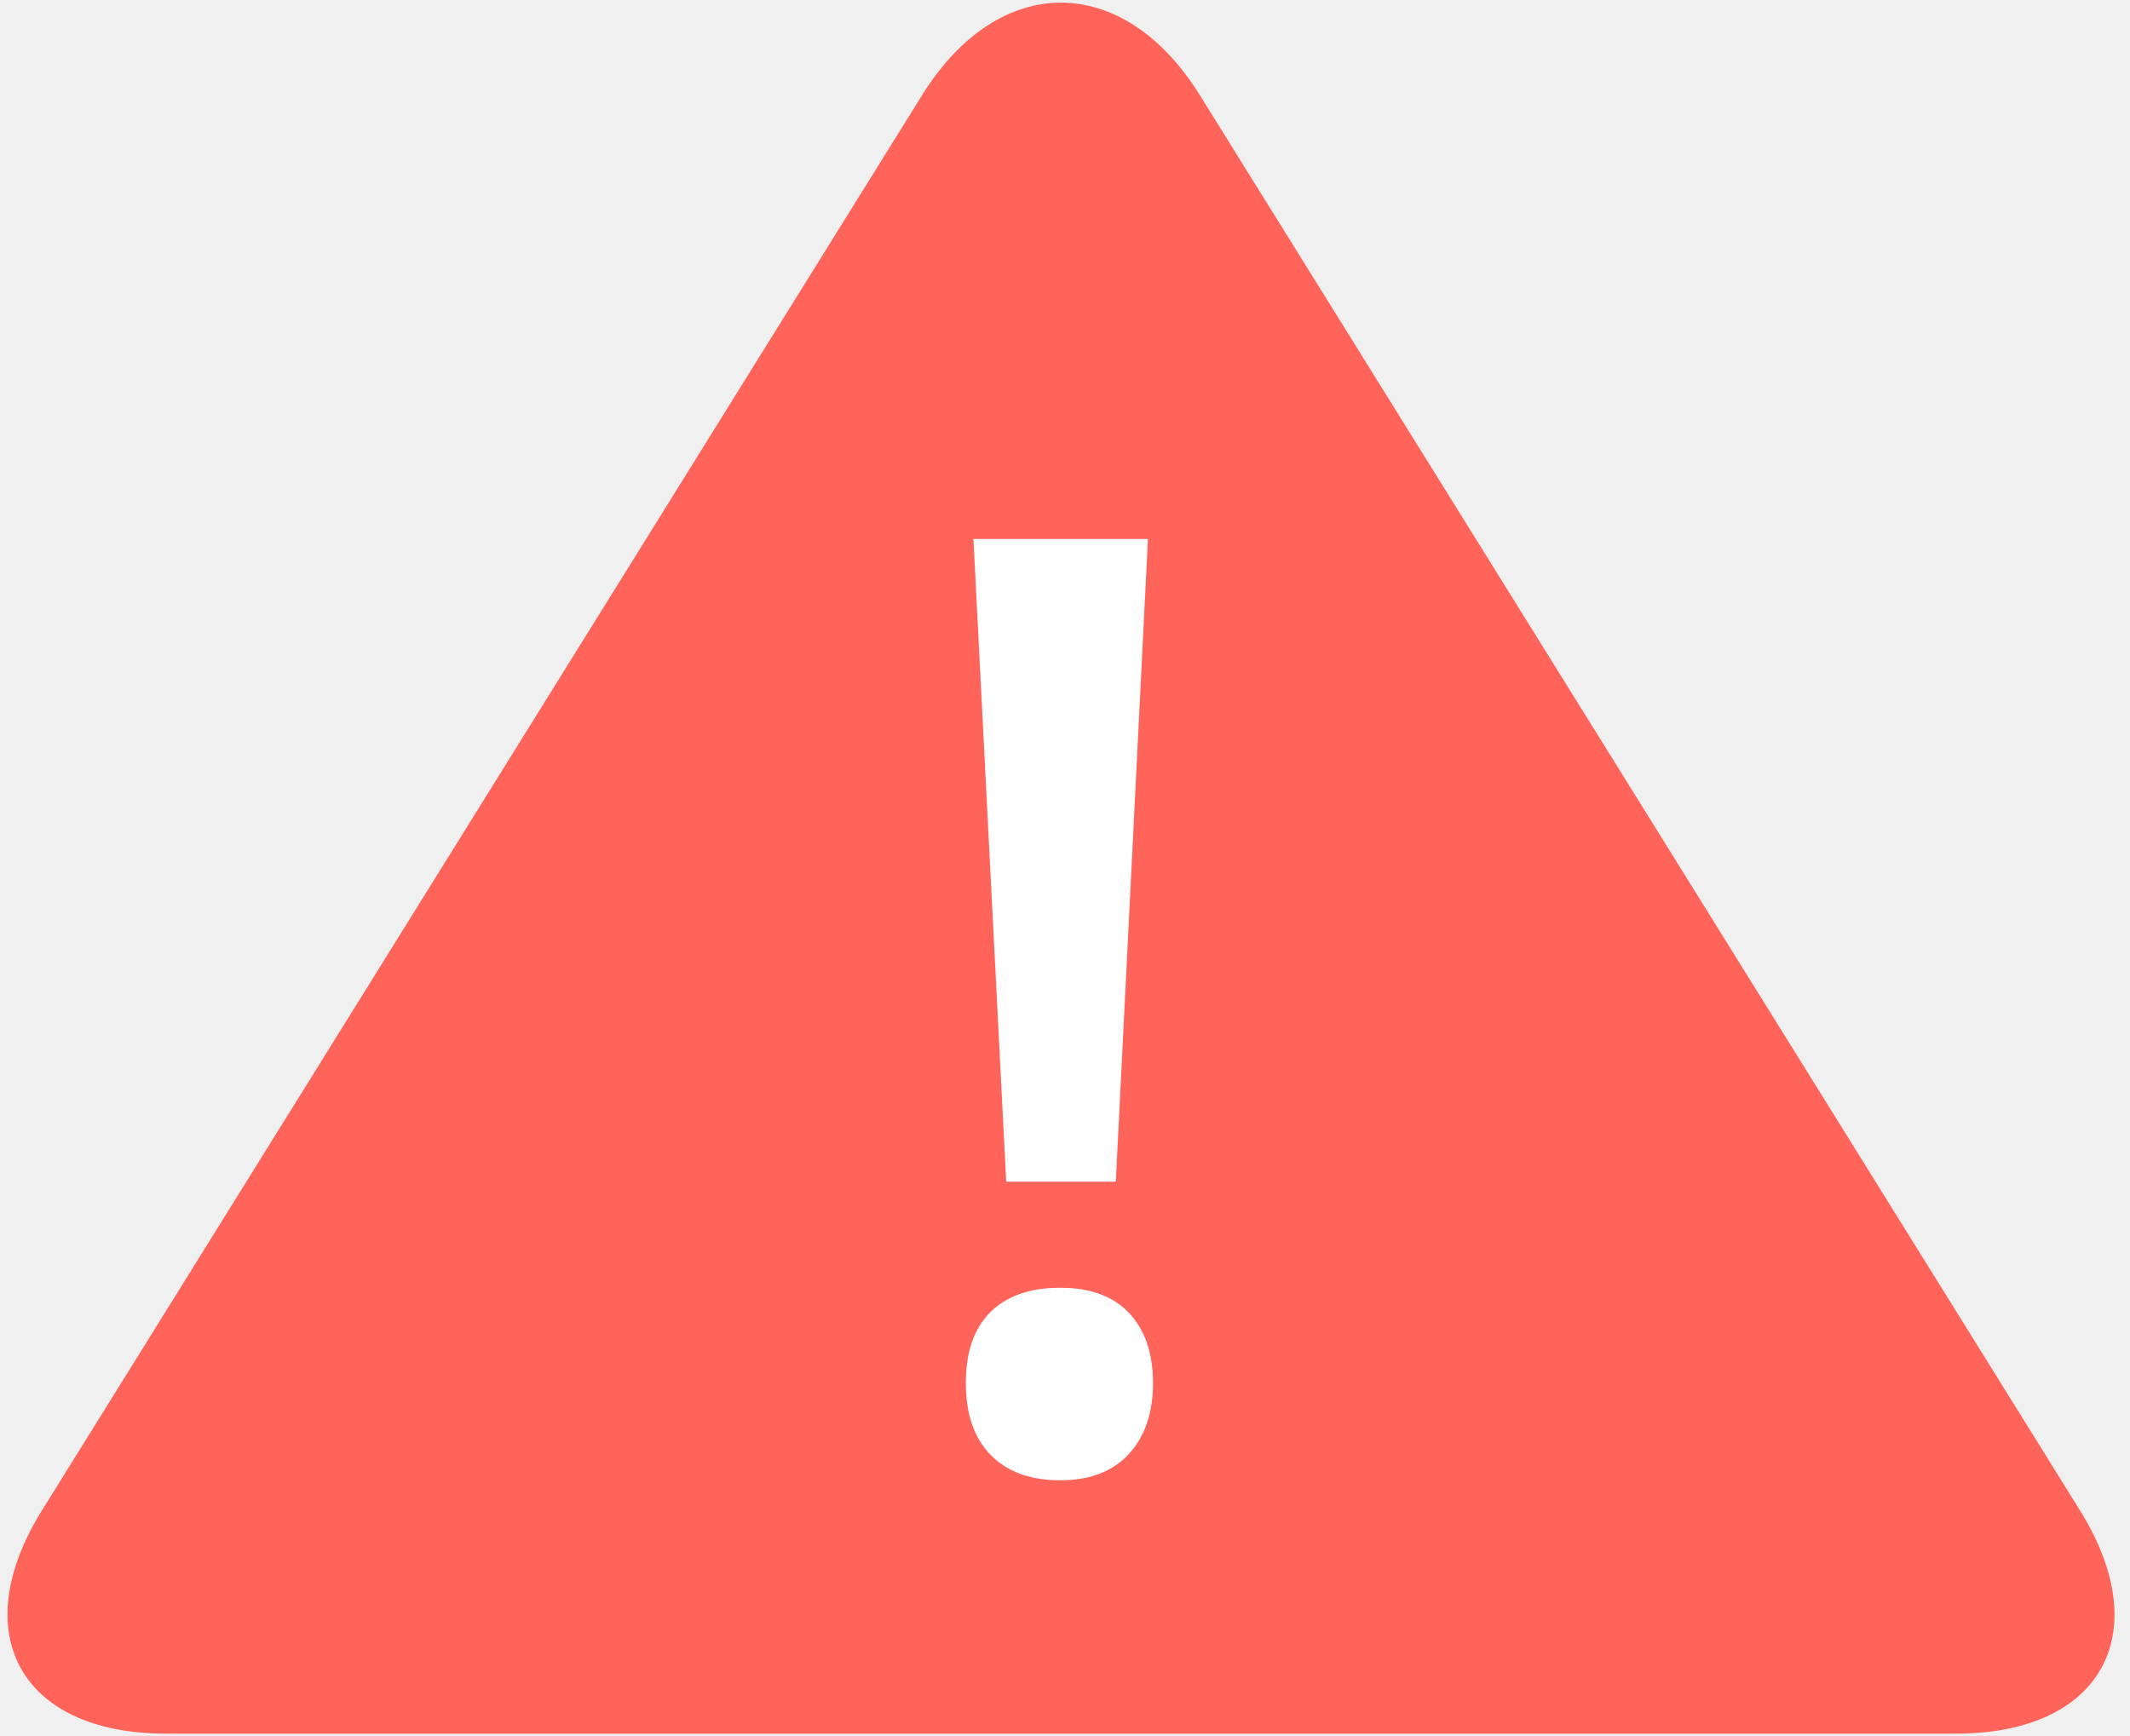
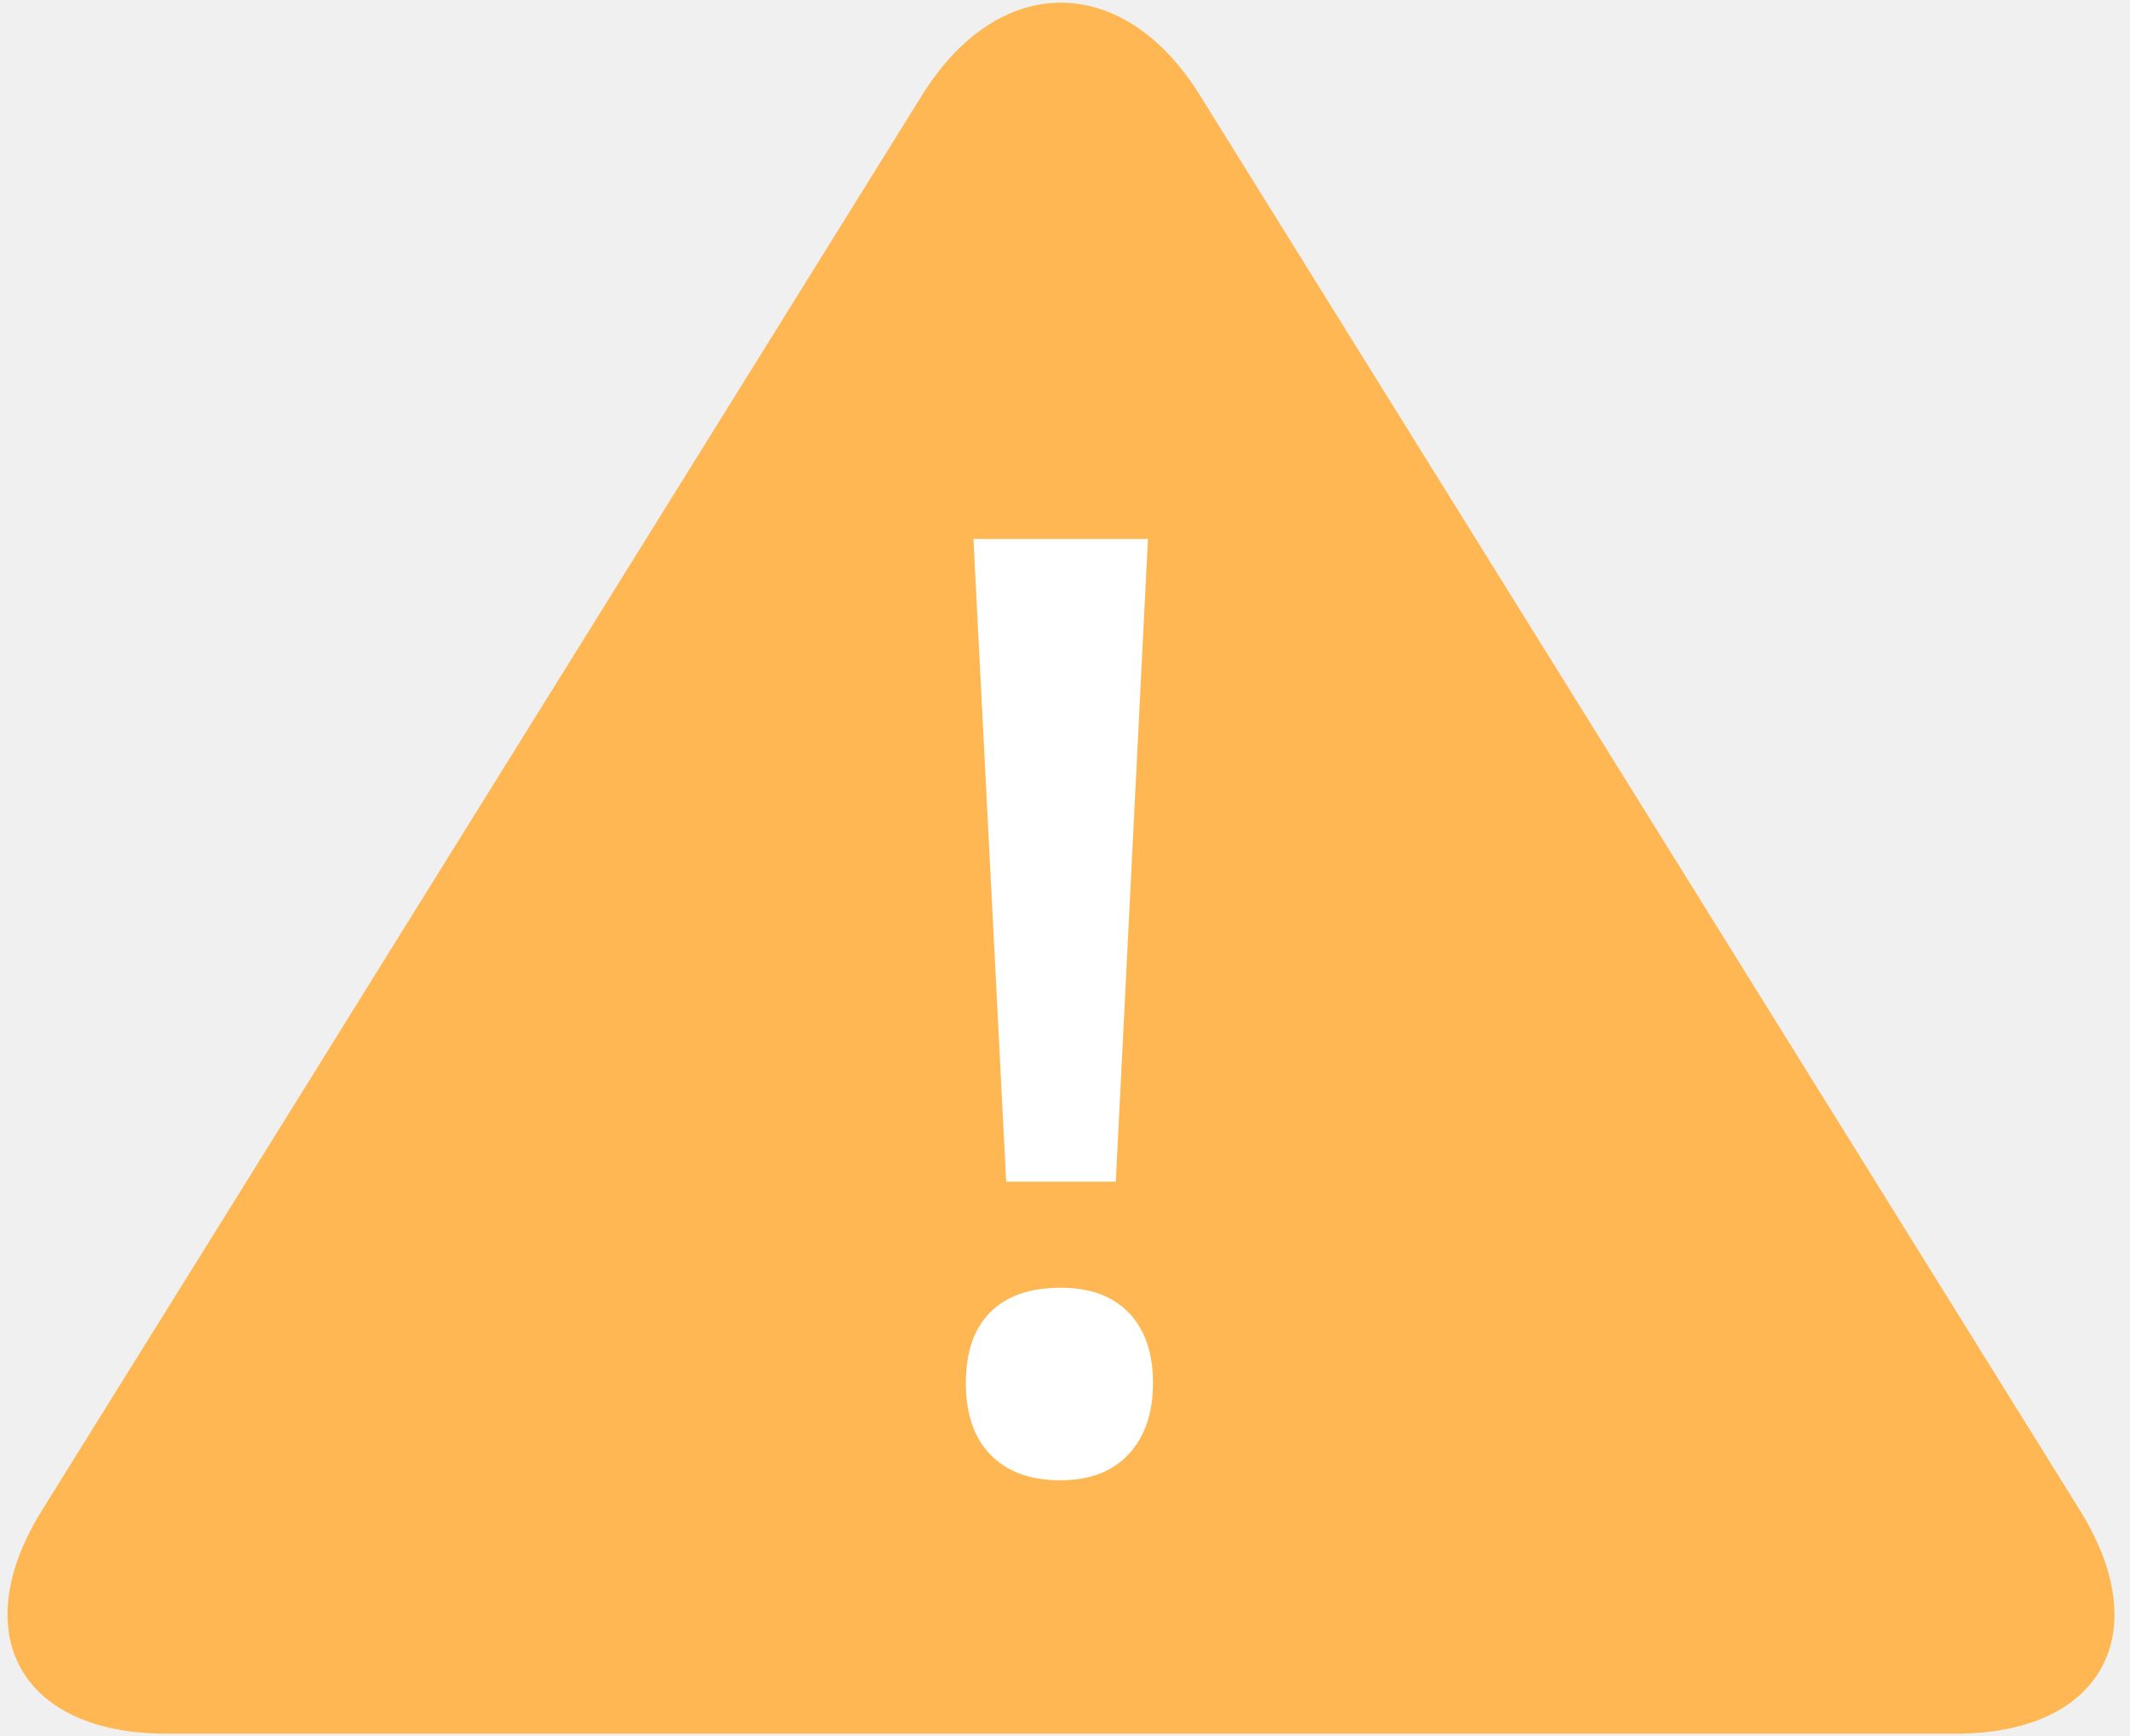
<svg xmlns="http://www.w3.org/2000/svg" width="81px" height="66px" viewBox="0 0 81 66" version="1.1">
  <defs />
  <g id="Register" stroke="none" stroke-width="1" fill="none" fill-rule="evenodd">
-     <g id="Registration---Org.-Similar" transform="translate(-472, -247)">
-       <g id="Popup" transform="translate(122, 197)">
+     <g id="Registration---Error-Popup" transform="translate(-472, -282)">
+       <g id="Popup" transform="translate(122, 232)">
        <g id="Group" transform="translate(350, 50)">
-           <path d="M35.068,3.615 C37.983,-1.073 42.714,-1.067 45.625,3.615 L79.099,57.452 C82.014,62.141 79.904,65.942 74.382,65.942 L6.311,65.942 C0.791,65.942 -1.317,62.134 1.594,57.452 L35.068,3.615 Z" id="Triangle" fill="#FF645B" />
+           <path d="M35.068,3.615 C37.983,-1.073 42.714,-1.067 45.625,3.615 L79.099,57.452 C82.014,62.141 79.904,65.942 74.382,65.942 L6.311,65.942 C0.791,65.942 -1.317,62.134 1.594,57.452 L35.068,3.615 Z" id="Triangle" fill="#FEB752" />
          <path d="M42.432,44.947 L38.264,44.947 L37.018,20.5 L43.654,20.5 L42.432,44.947 Z M36.73,52.607 C36.73,51.422 37.042,50.522 37.665,49.906 C38.288,49.289 39.174,48.981 40.324,48.981 C41.458,48.981 42.329,49.301 42.936,49.942 C43.543,50.582 43.846,51.471 43.846,52.607 C43.846,53.744 43.539,54.644 42.924,55.309 C42.309,55.973 41.442,56.305 40.324,56.305 C39.19,56.305 38.308,55.985 37.677,55.345 C37.046,54.704 36.73,53.792 36.73,52.607 L36.73,52.607 Z" id="IATI-Organisational-Copy" fill="#FFFFFF" />
        </g>
      </g>
    </g>
  </g>
</svg>
